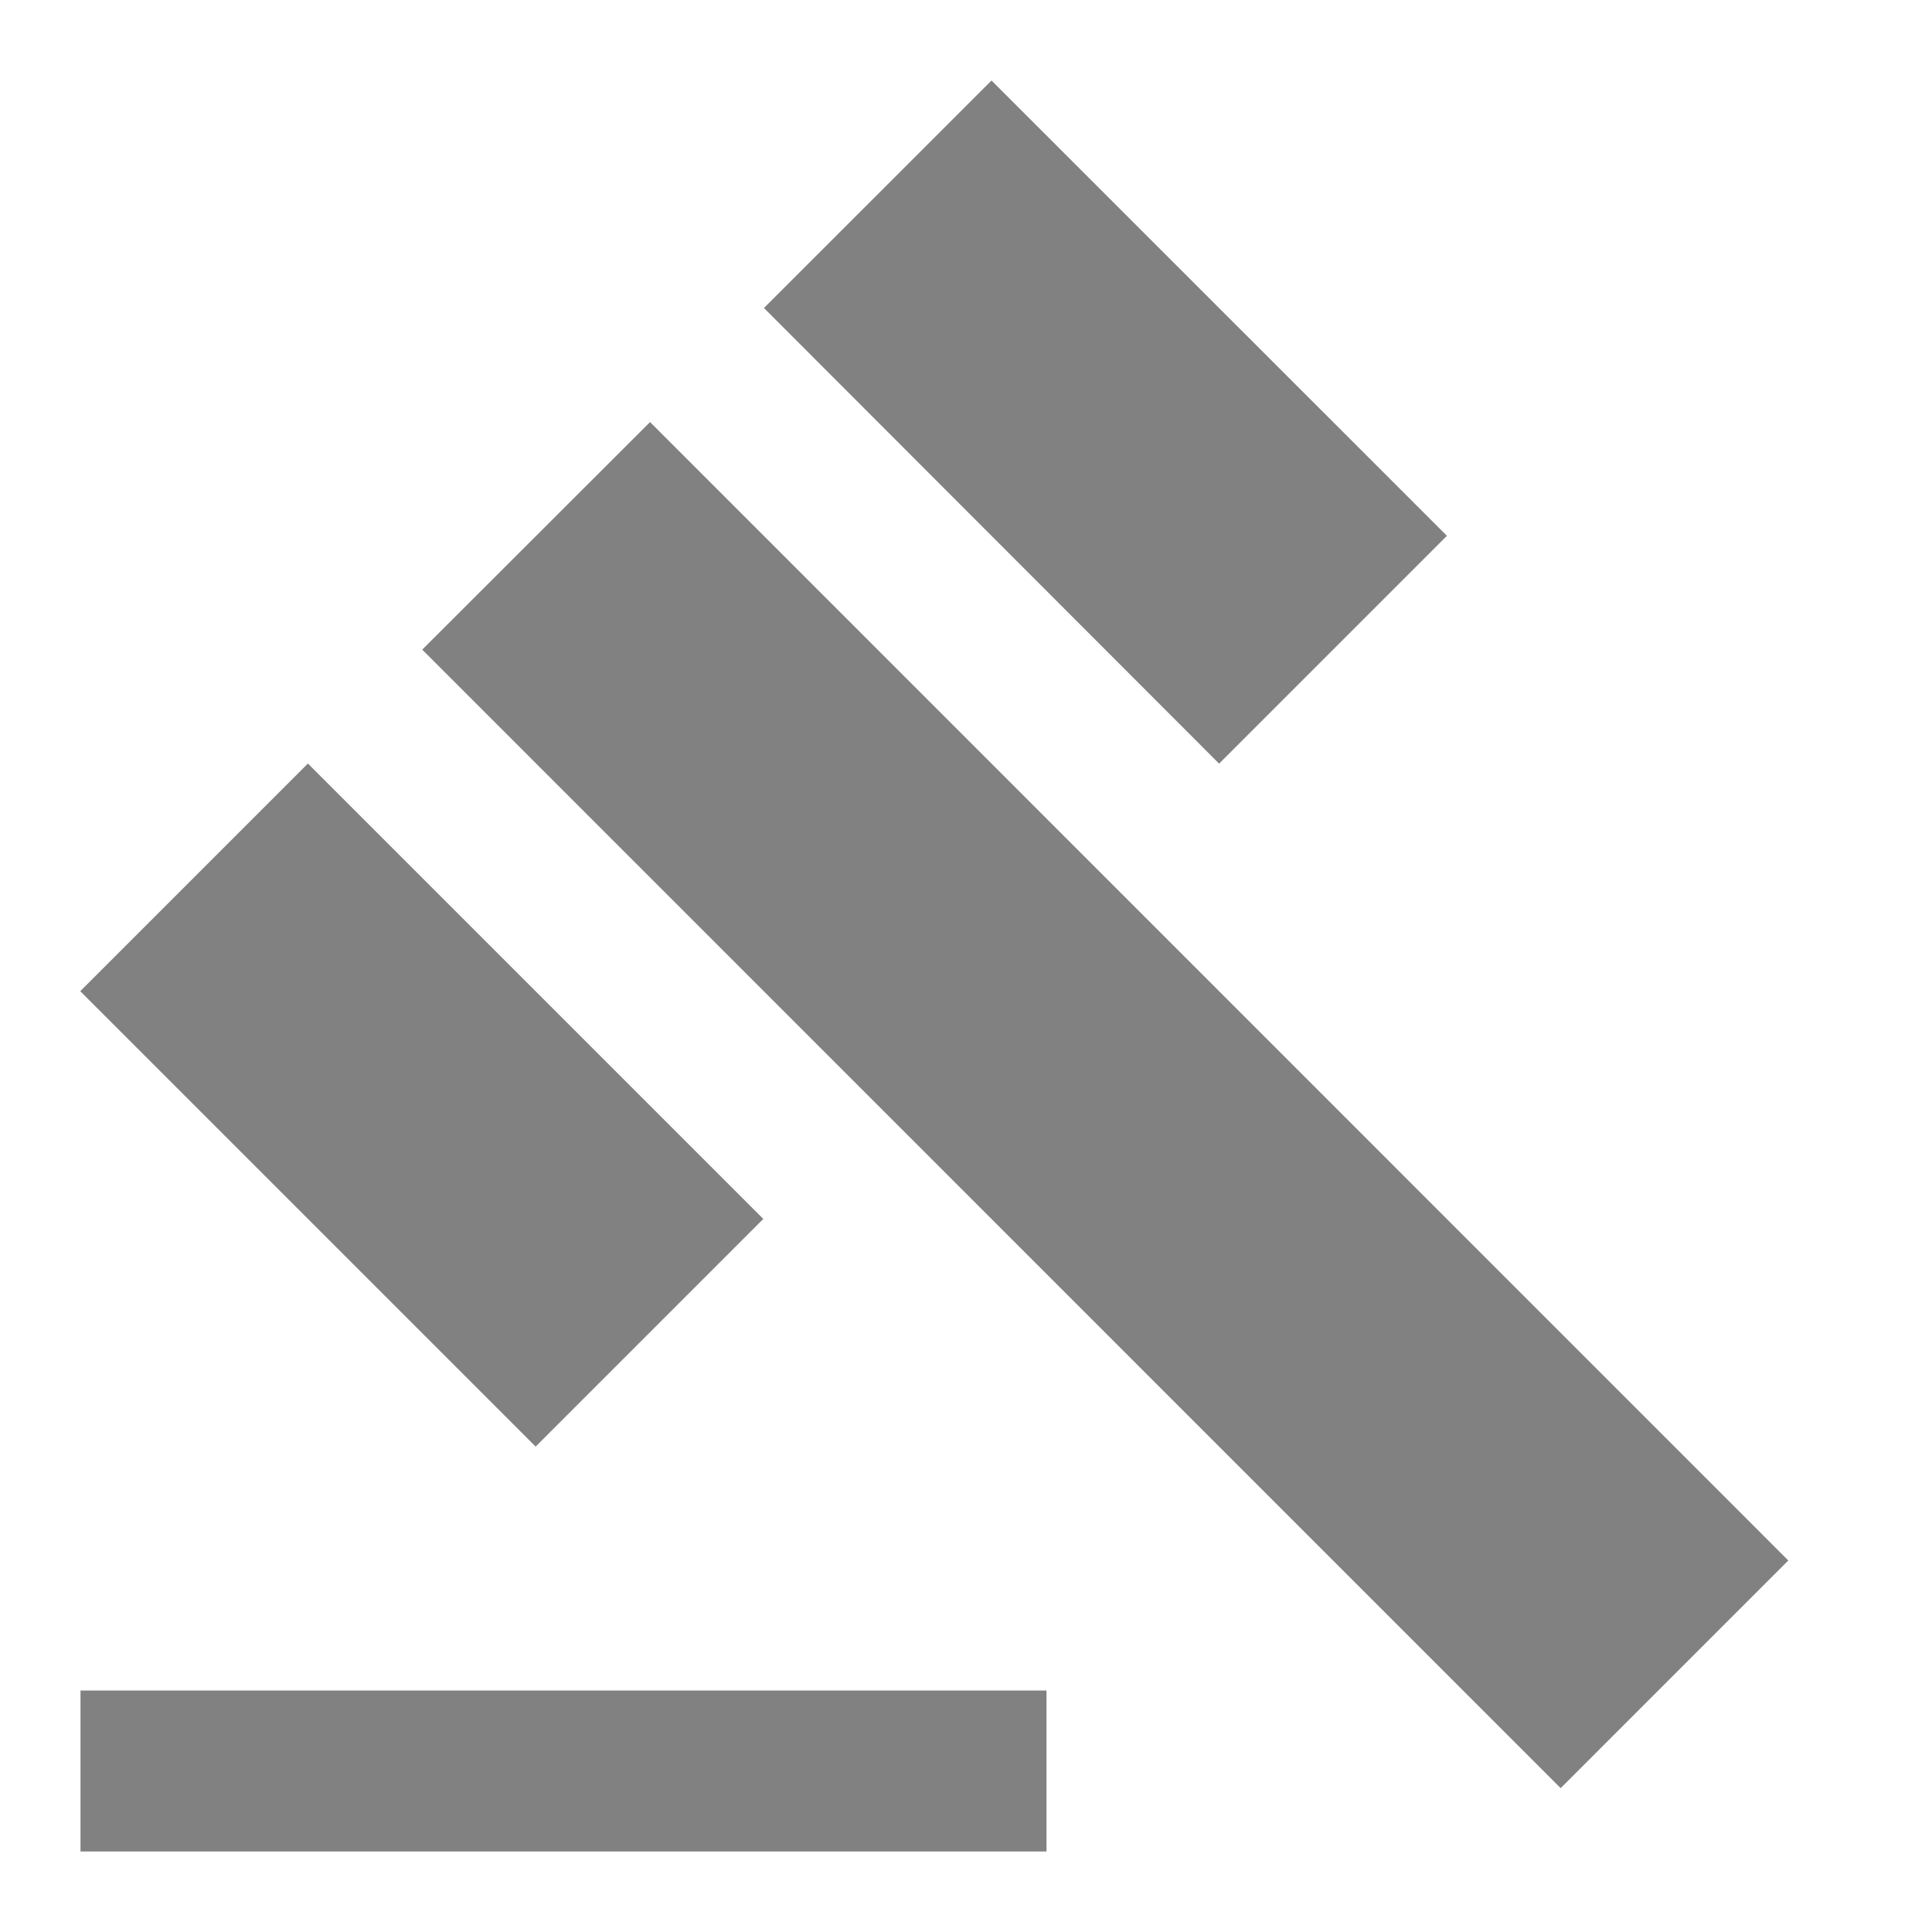
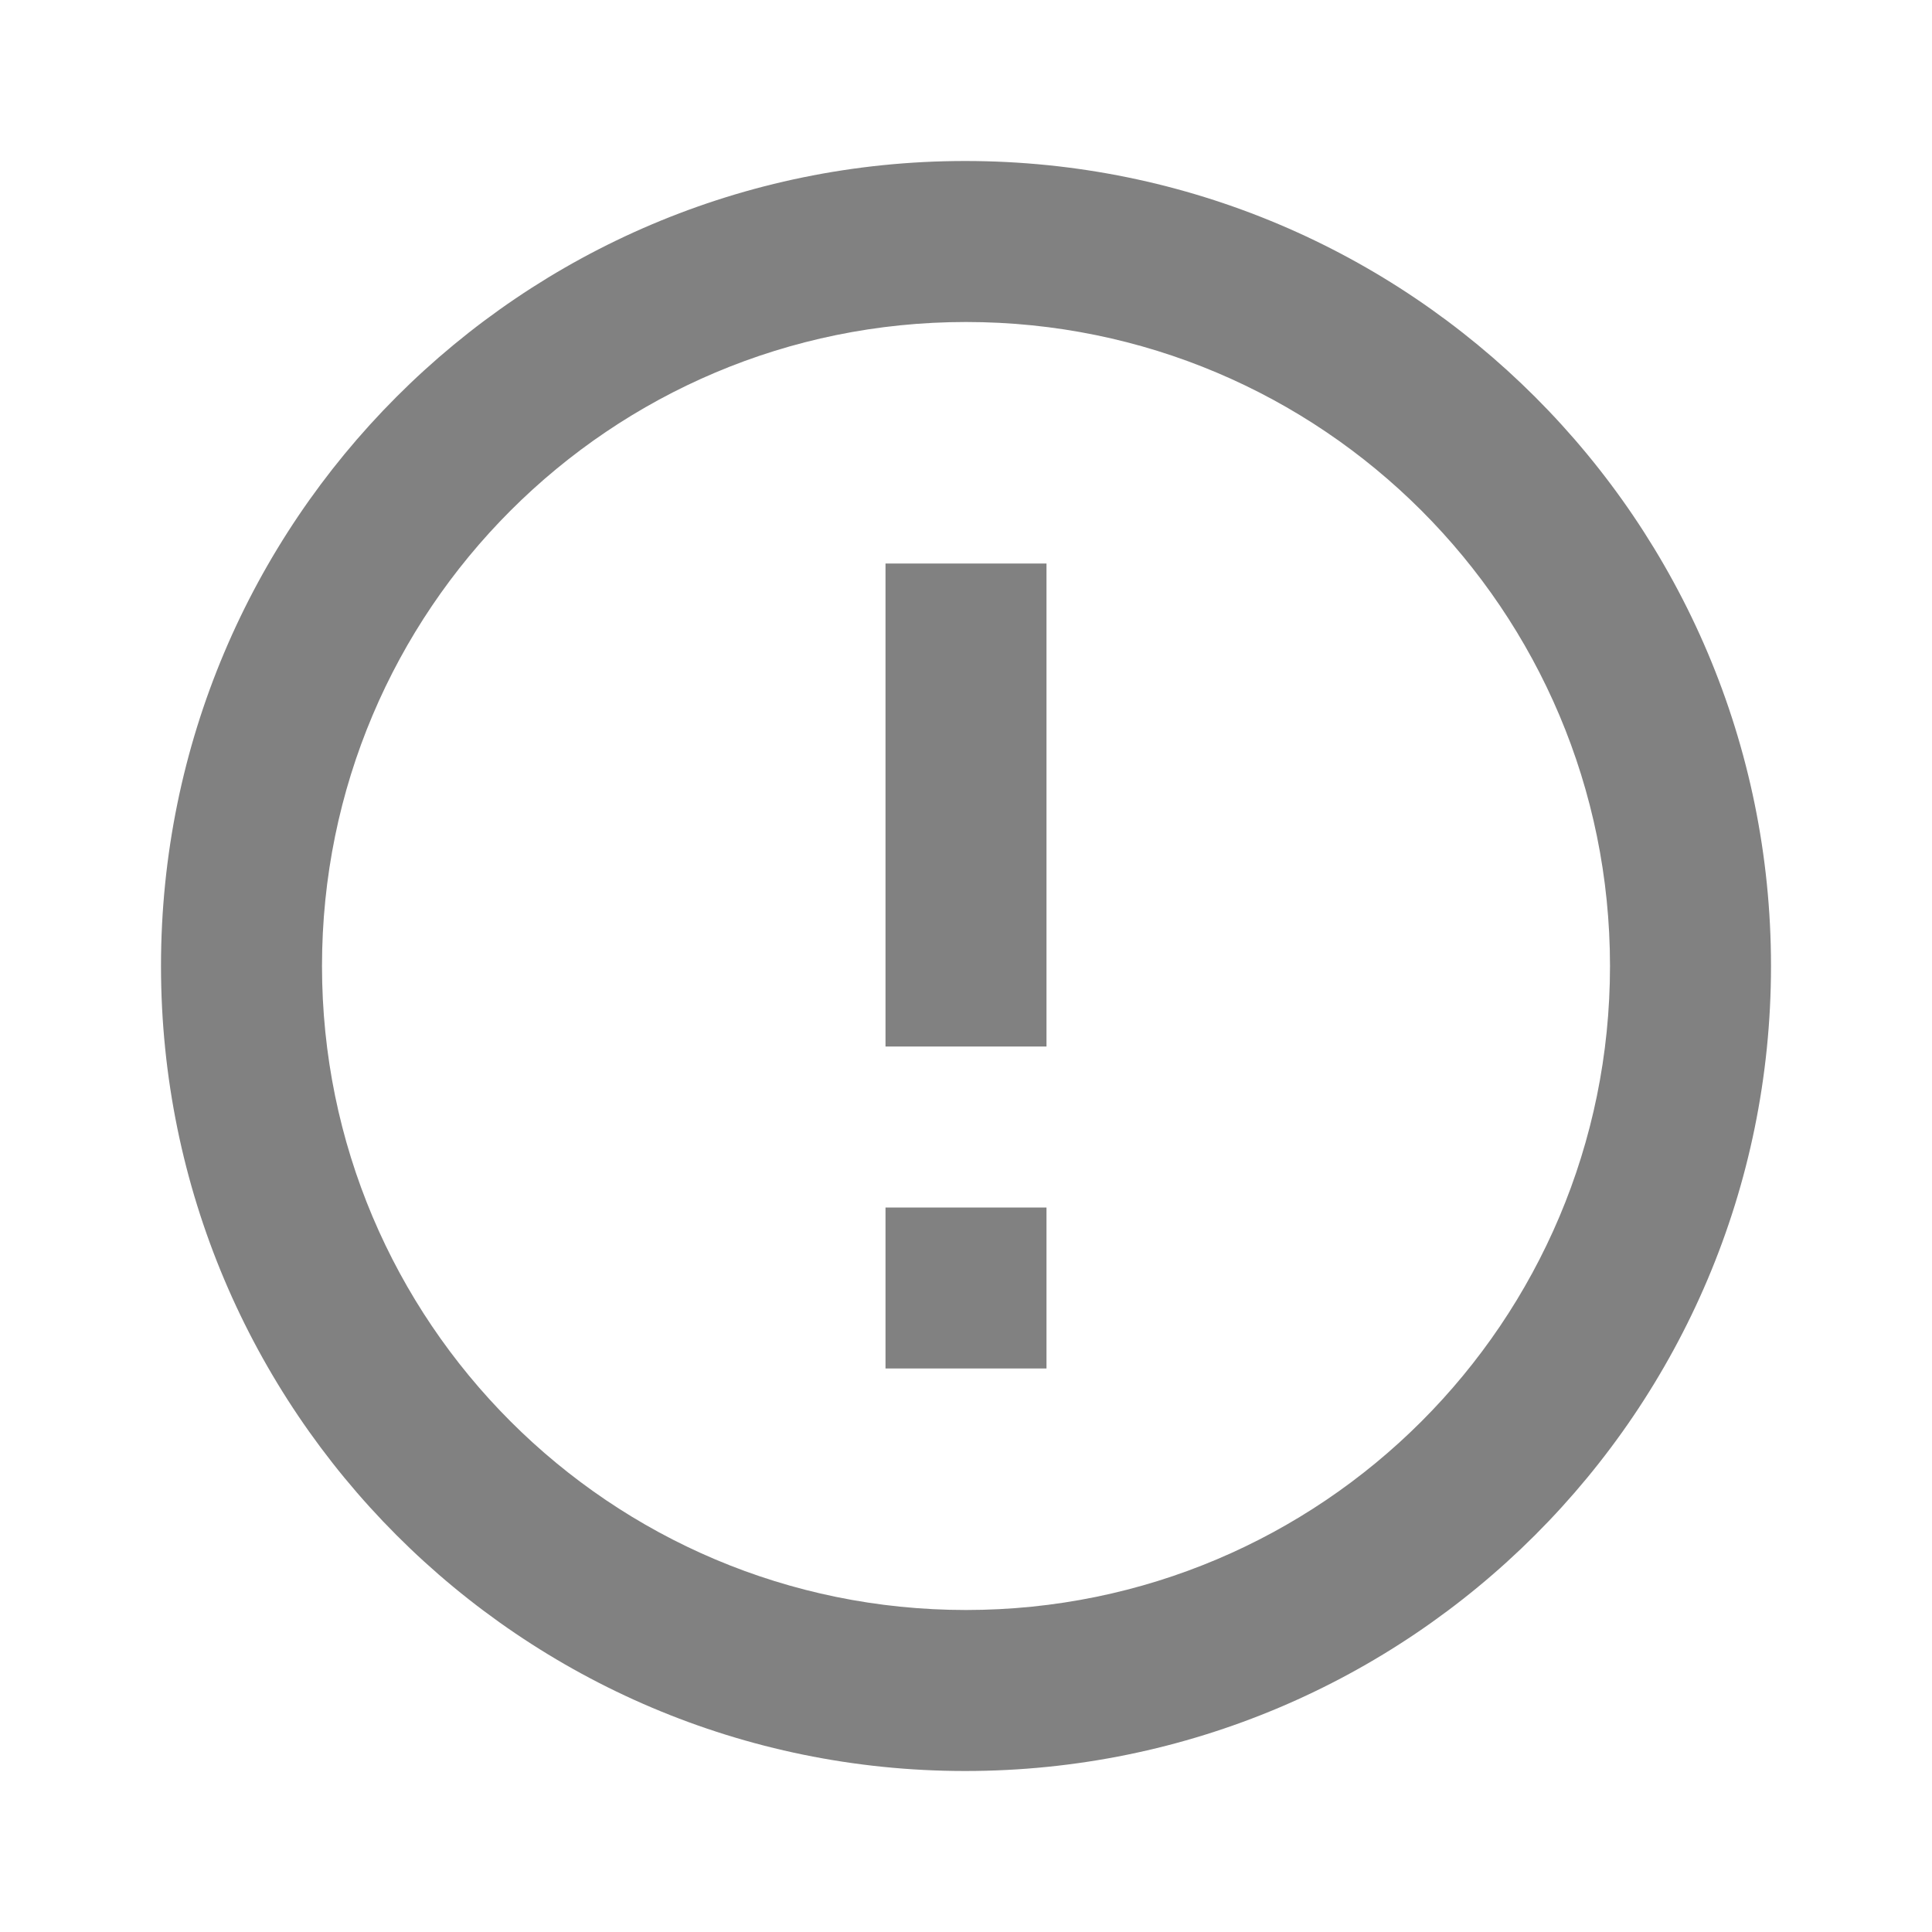
- <svg xmlns="http://www.w3.org/2000/svg" xmlns:xlink="http://www.w3.org/1999/xlink" fill="#818181" height="21" viewBox="0 0 24 24" width="21">
-   <defs>
-     <path d="M0 0h24v24H0V0z" id="a" />
-   </defs>
-   <clipPath id="b">
-     <use overflow="visible" xlink:href="#a" />
-   </clipPath>
-   <path clip-path="url(#b)" d="M1 21h12v2H1zM5.245 8.07l2.83-2.827 14.14 14.142-2.828 2.828zM12.317 1l5.657 5.656-2.83 2.83-5.654-5.66zM3.825 9.485l5.657 5.657-2.828 2.828-5.657-5.657z" />
+ <svg xmlns="http://www.w3.org/2000/svg" fill="#818181" height="24" viewBox="0 0 24 24" width="24">
+   <path d="M0 0h24v24H0V0z" fill="none" />
+   <path d="M11 15h2v2h-2zm0-8h2v6h-2zm.99-5C6.47 2 2 6.48 2 12s4.47 10 9.99 10C17.52 22 22 17.52 22 12S17.52 2 11.99 2zM12 20c-4.42 0-8-3.58-8-8s3.58-8 8-8 8 3.58 8 8-3.58 8-8 8z" />
</svg>
